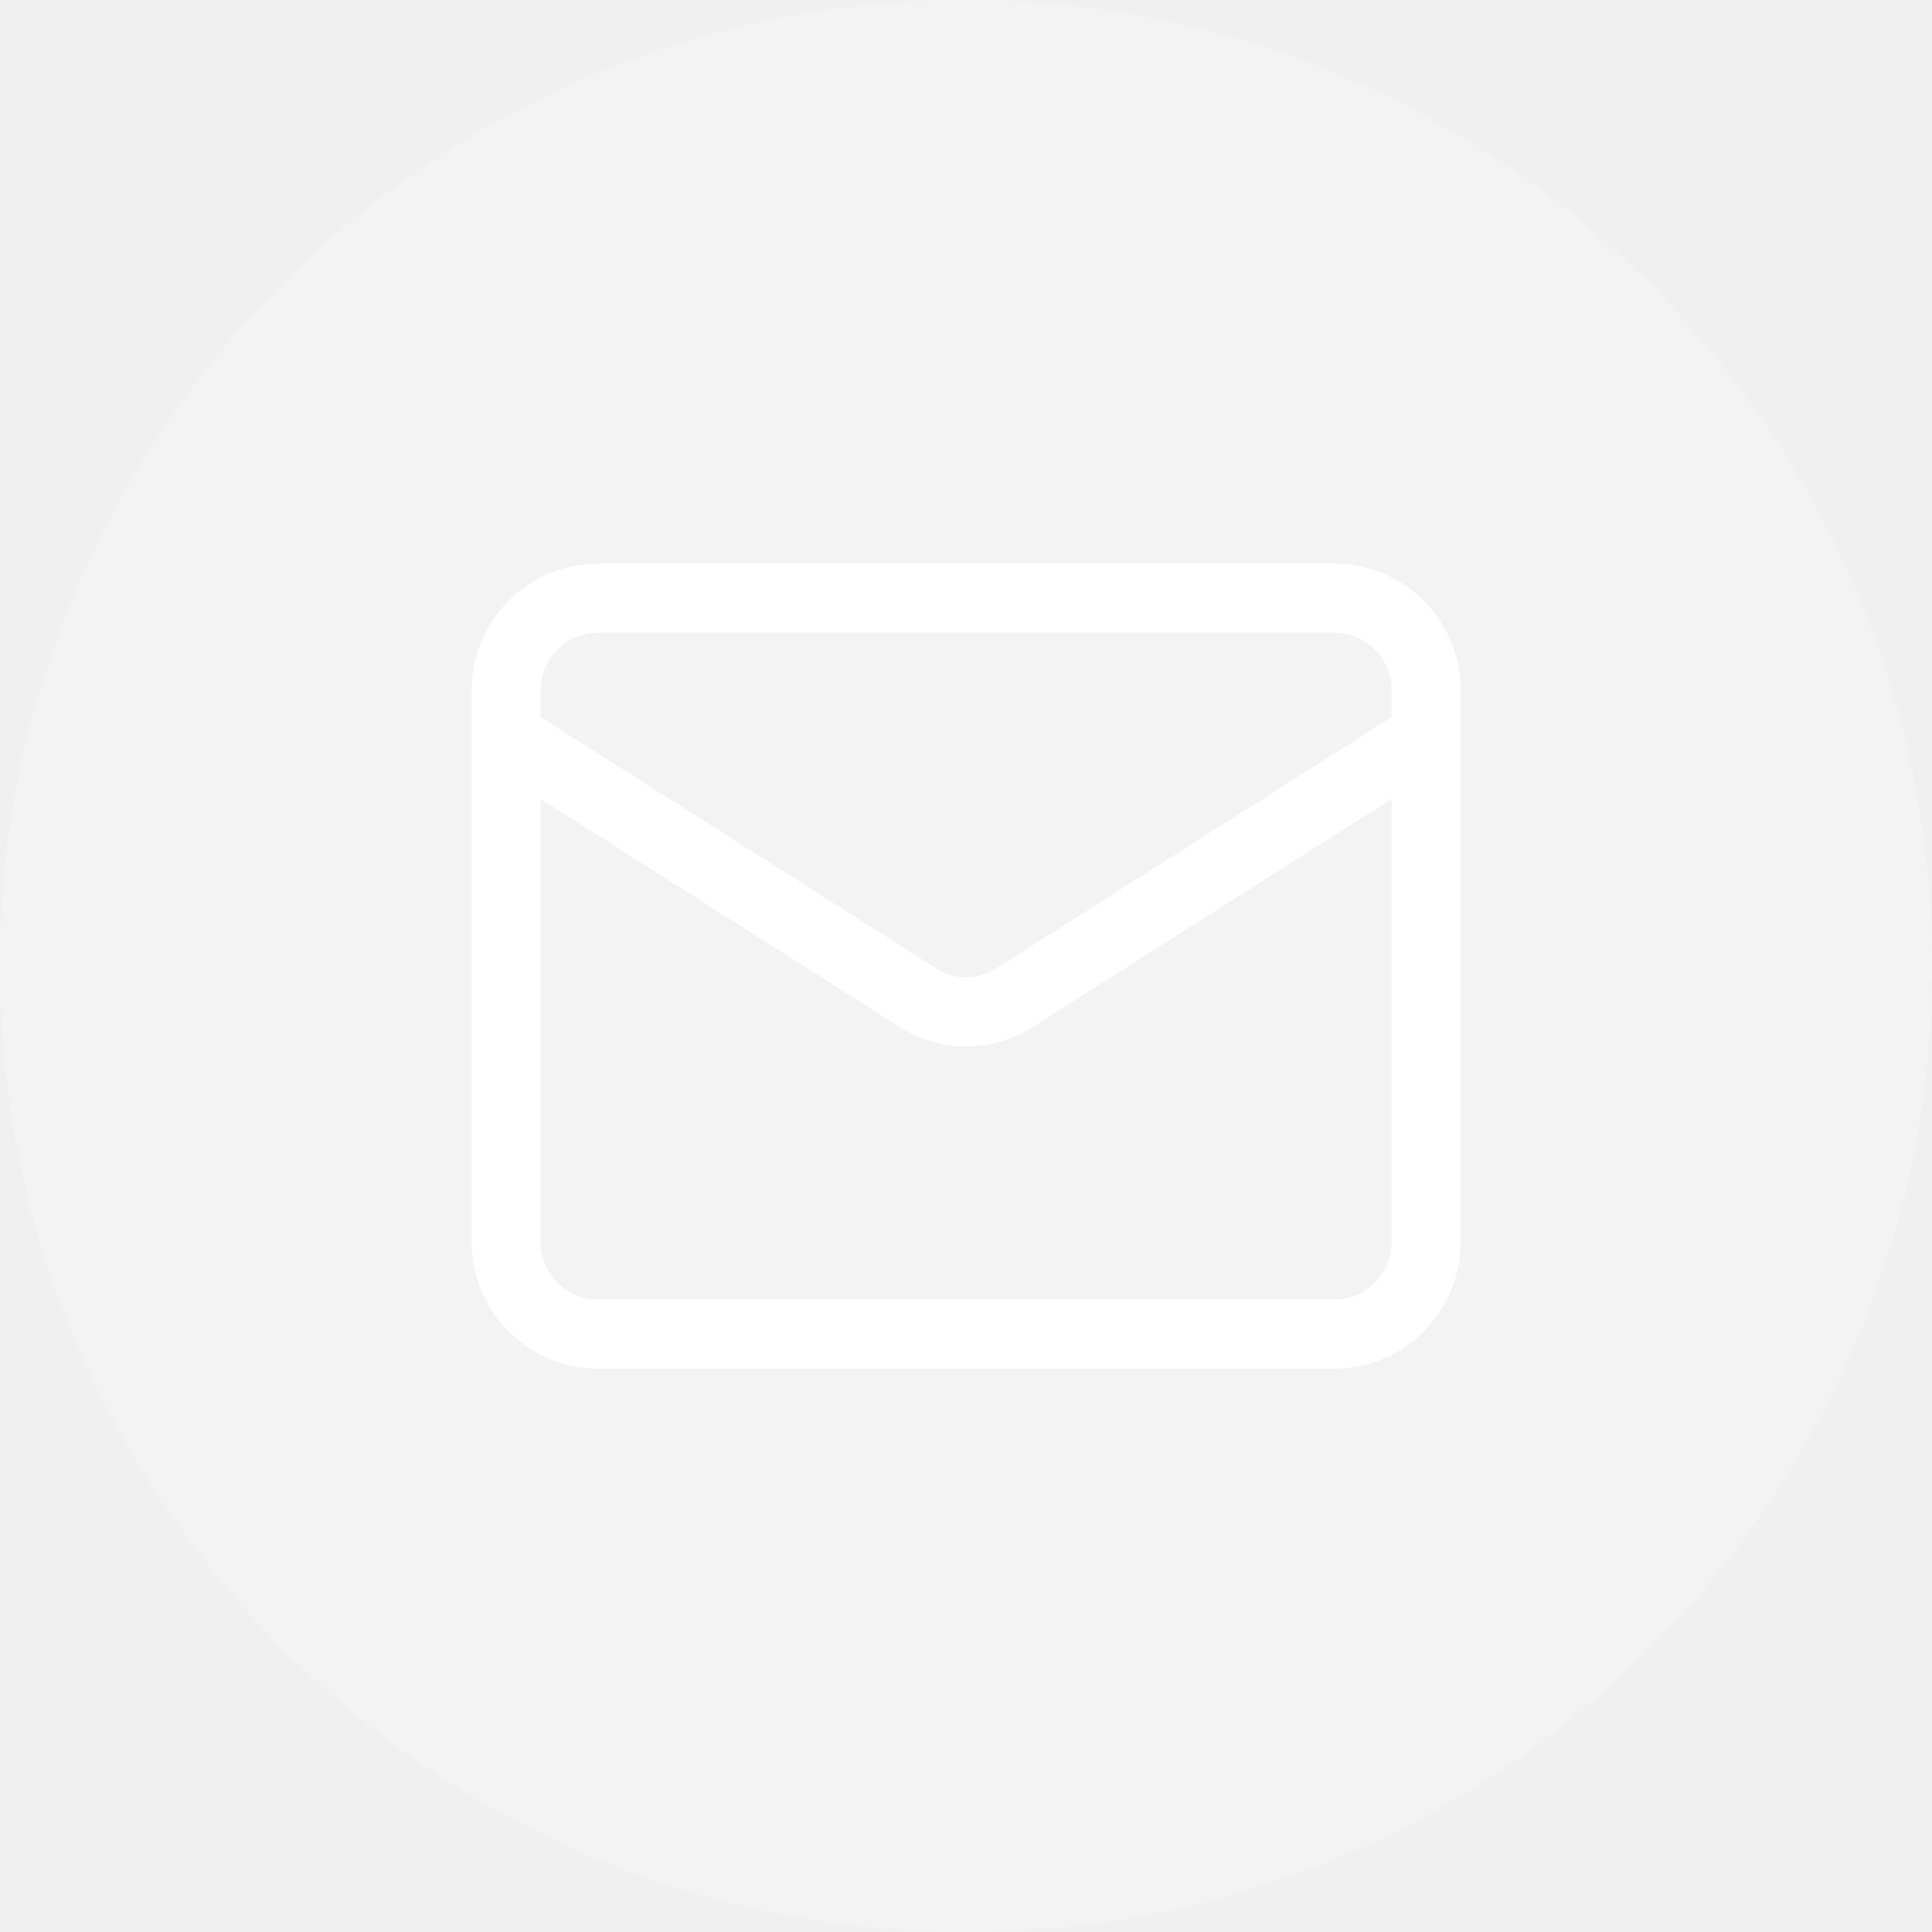
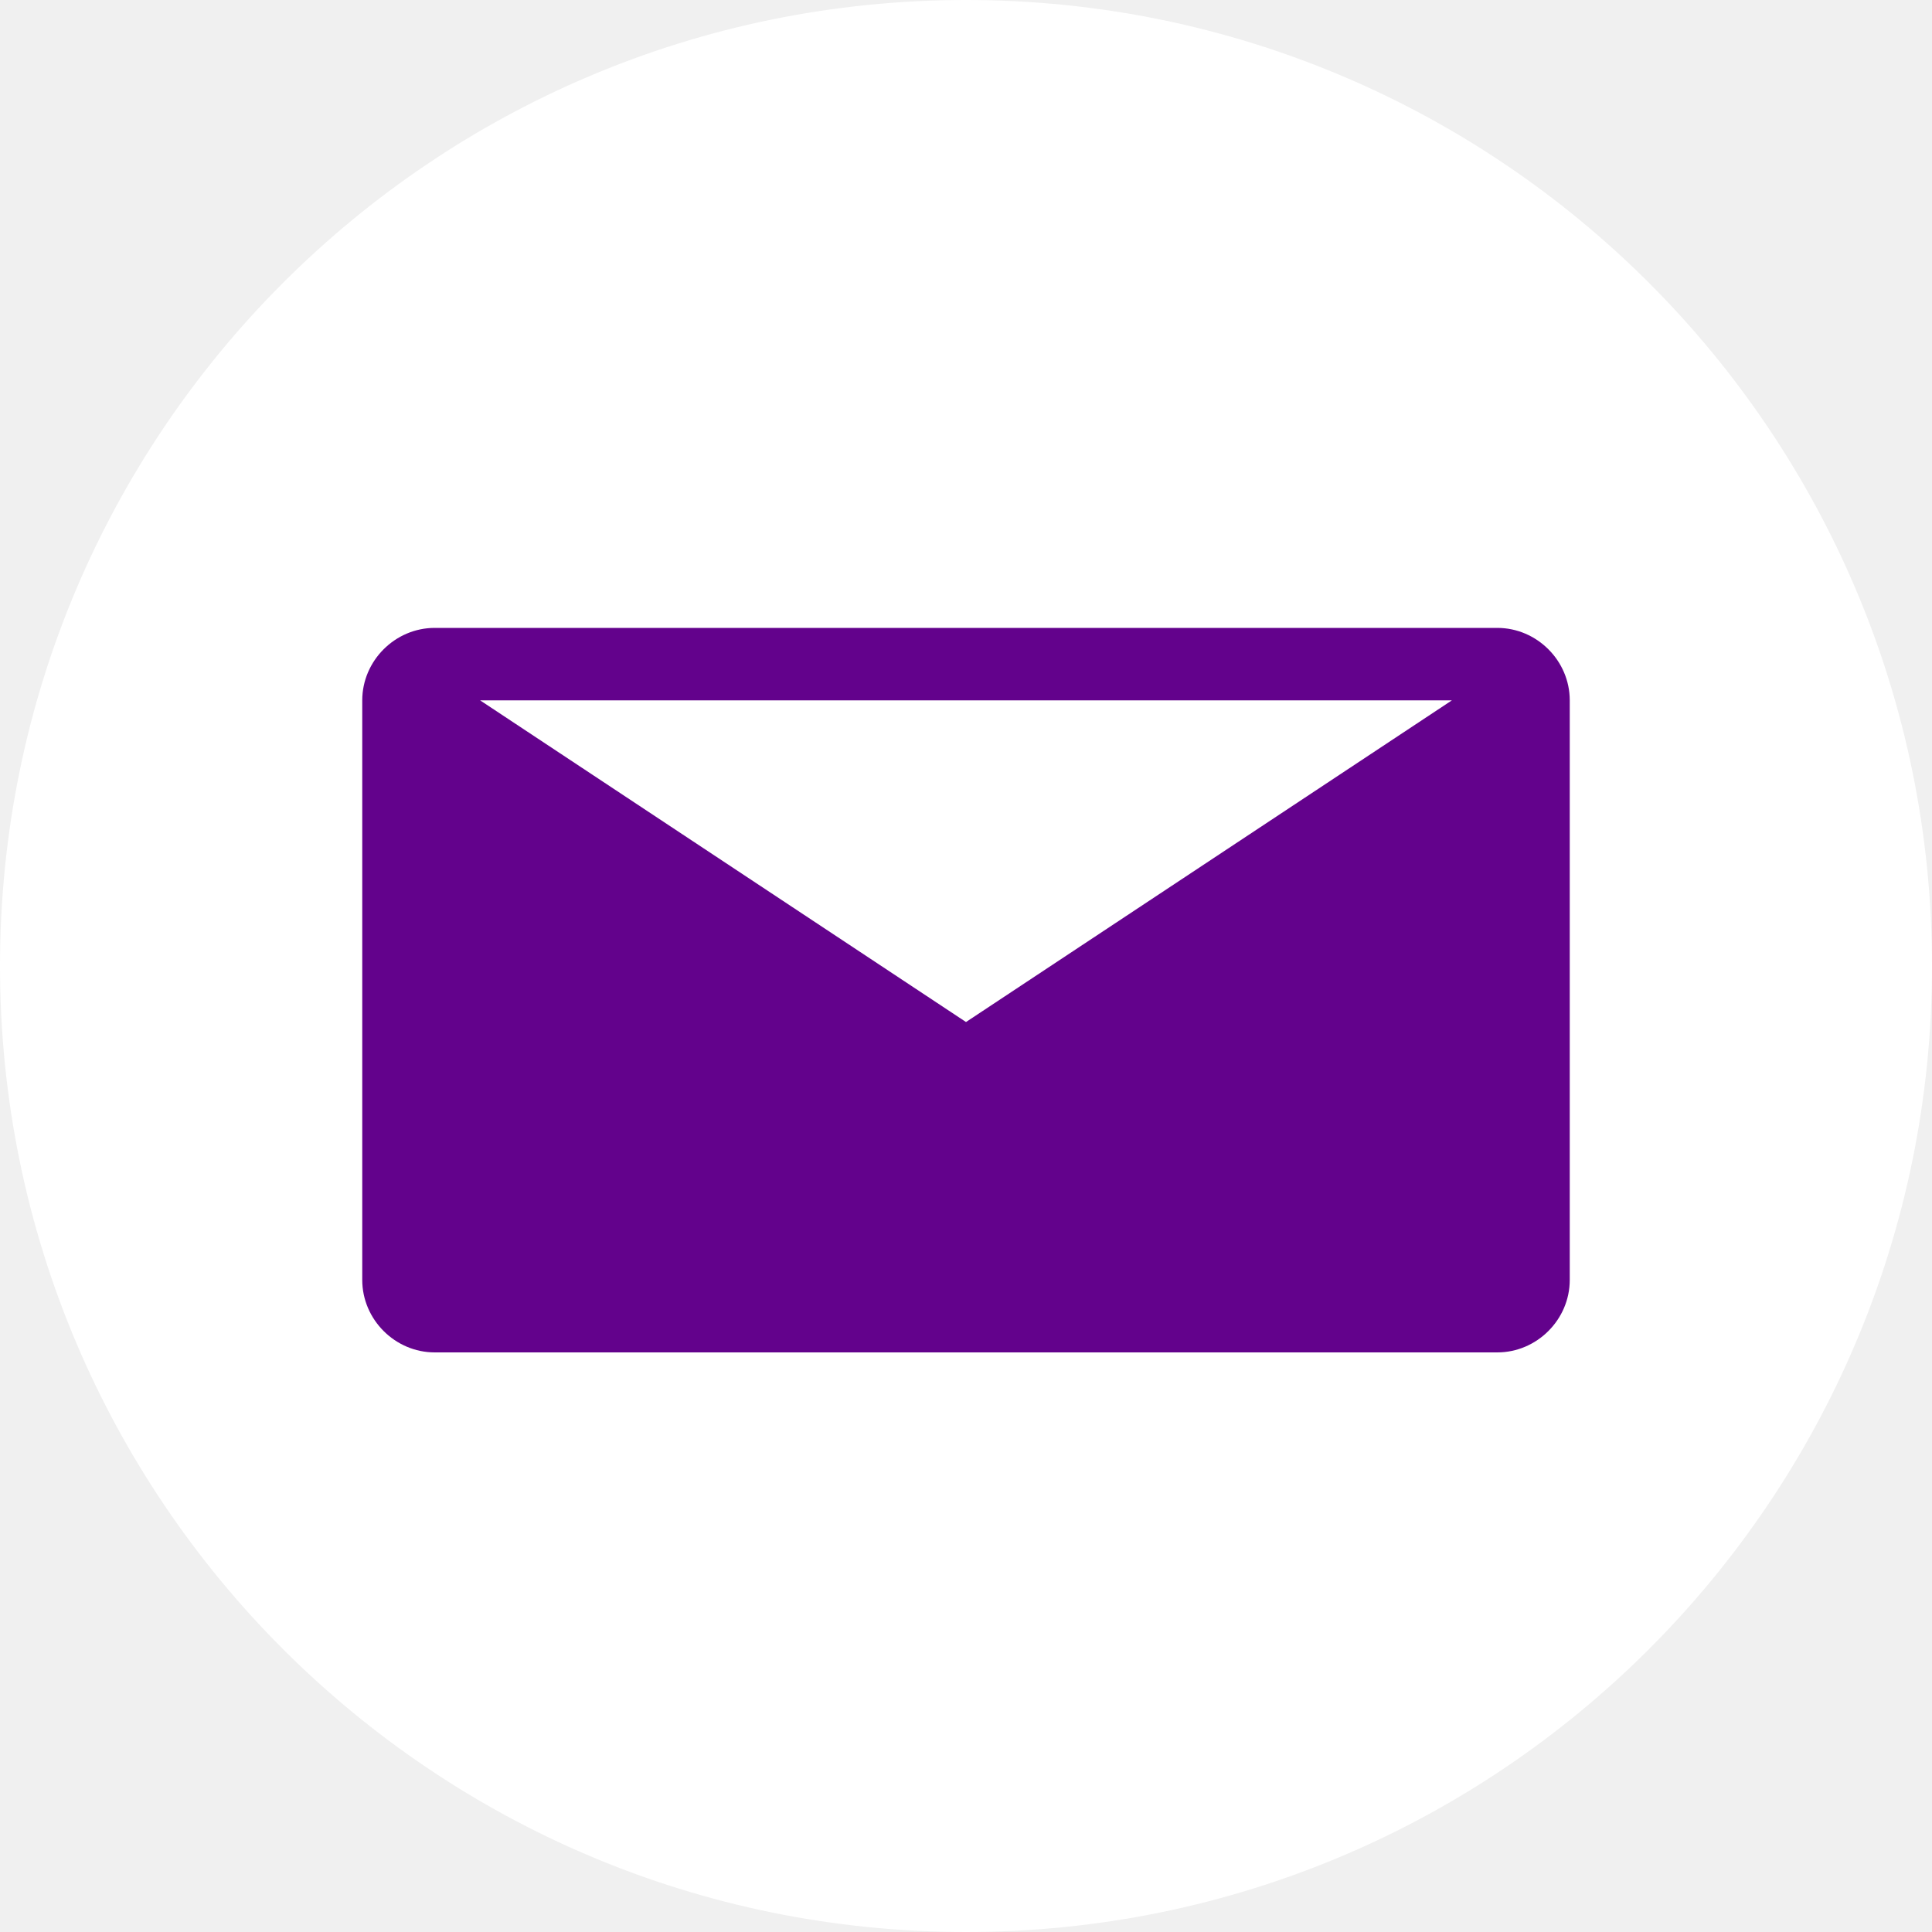
- <svg xmlns="http://www.w3.org/2000/svg" width="28" height="28" viewBox="0 0 28 28" fill="none">
-   <g clip-path="url(#clip0_1227_102)">
-     <path opacity="0.2" d="M14 28C21.732 28 28 21.732 28 14C28 6.268 21.732 0 14 0C6.268 0 0 6.268 0 14C0 21.732 6.268 28 14 28Z" fill="white" />
-     <path d="M20.169 11.578L14.957 14.89L14.955 14.892C14.67 15.07 14.339 15.165 14.003 15.165C13.666 15.165 13.336 15.07 13.051 14.892L13.048 14.89L7.836 11.578V18.001C7.836 18.461 8.209 18.835 8.669 18.835H19.336C19.796 18.835 20.169 18.461 20.169 18.001V11.578ZM20.169 10.001C20.169 9.541 19.796 9.168 19.336 9.168H8.669C8.209 9.168 7.836 9.541 7.836 10.001V10.393L13.581 14.044C13.707 14.123 13.854 14.165 14.003 14.165C14.152 14.165 14.298 14.123 14.424 14.044L20.169 10.394V10.001ZM21.169 18.001C21.169 19.013 20.349 19.835 19.336 19.835H8.669C7.657 19.835 6.836 19.013 6.836 18.001V10.001C6.836 8.989 7.657 8.168 8.669 8.168H19.336C20.348 8.168 21.169 8.989 21.169 10.001V18.001Z" fill="white" />
-   </g>
-   <defs>
-     <clipPath id="clip0_1227_102">
-       <rect width="28" height="28" fill="white" />
-     </clipPath>
-   </defs>
+ <svg xmlns="http://www.w3.org/2000/svg" width="20" height="20" viewBox="0 0 20 20" fill="none">
+   <circle cx="10" cy="10" r="10" fill="white" />
+   <path d="M15.5 6.5H4.5C4.09 6.5 3.75 6.84 3.75 7.25V13.25C3.75 13.66 4.09 14 4.5 14H15.5C15.91 14 16.25 13.66 16.25 13.25V7.25C16.25 6.84 15.91 6.5 15.5 6.5ZM15.5 8.02L10.47 11.47C10.18 11.65 9.82 11.65 9.53 11.47L4.5 8.02V13.25H15.5V8.02ZM15.03 7.25L10 10.58L4.97 7.25H15.03Z" fill="#63028C" />
</svg>
